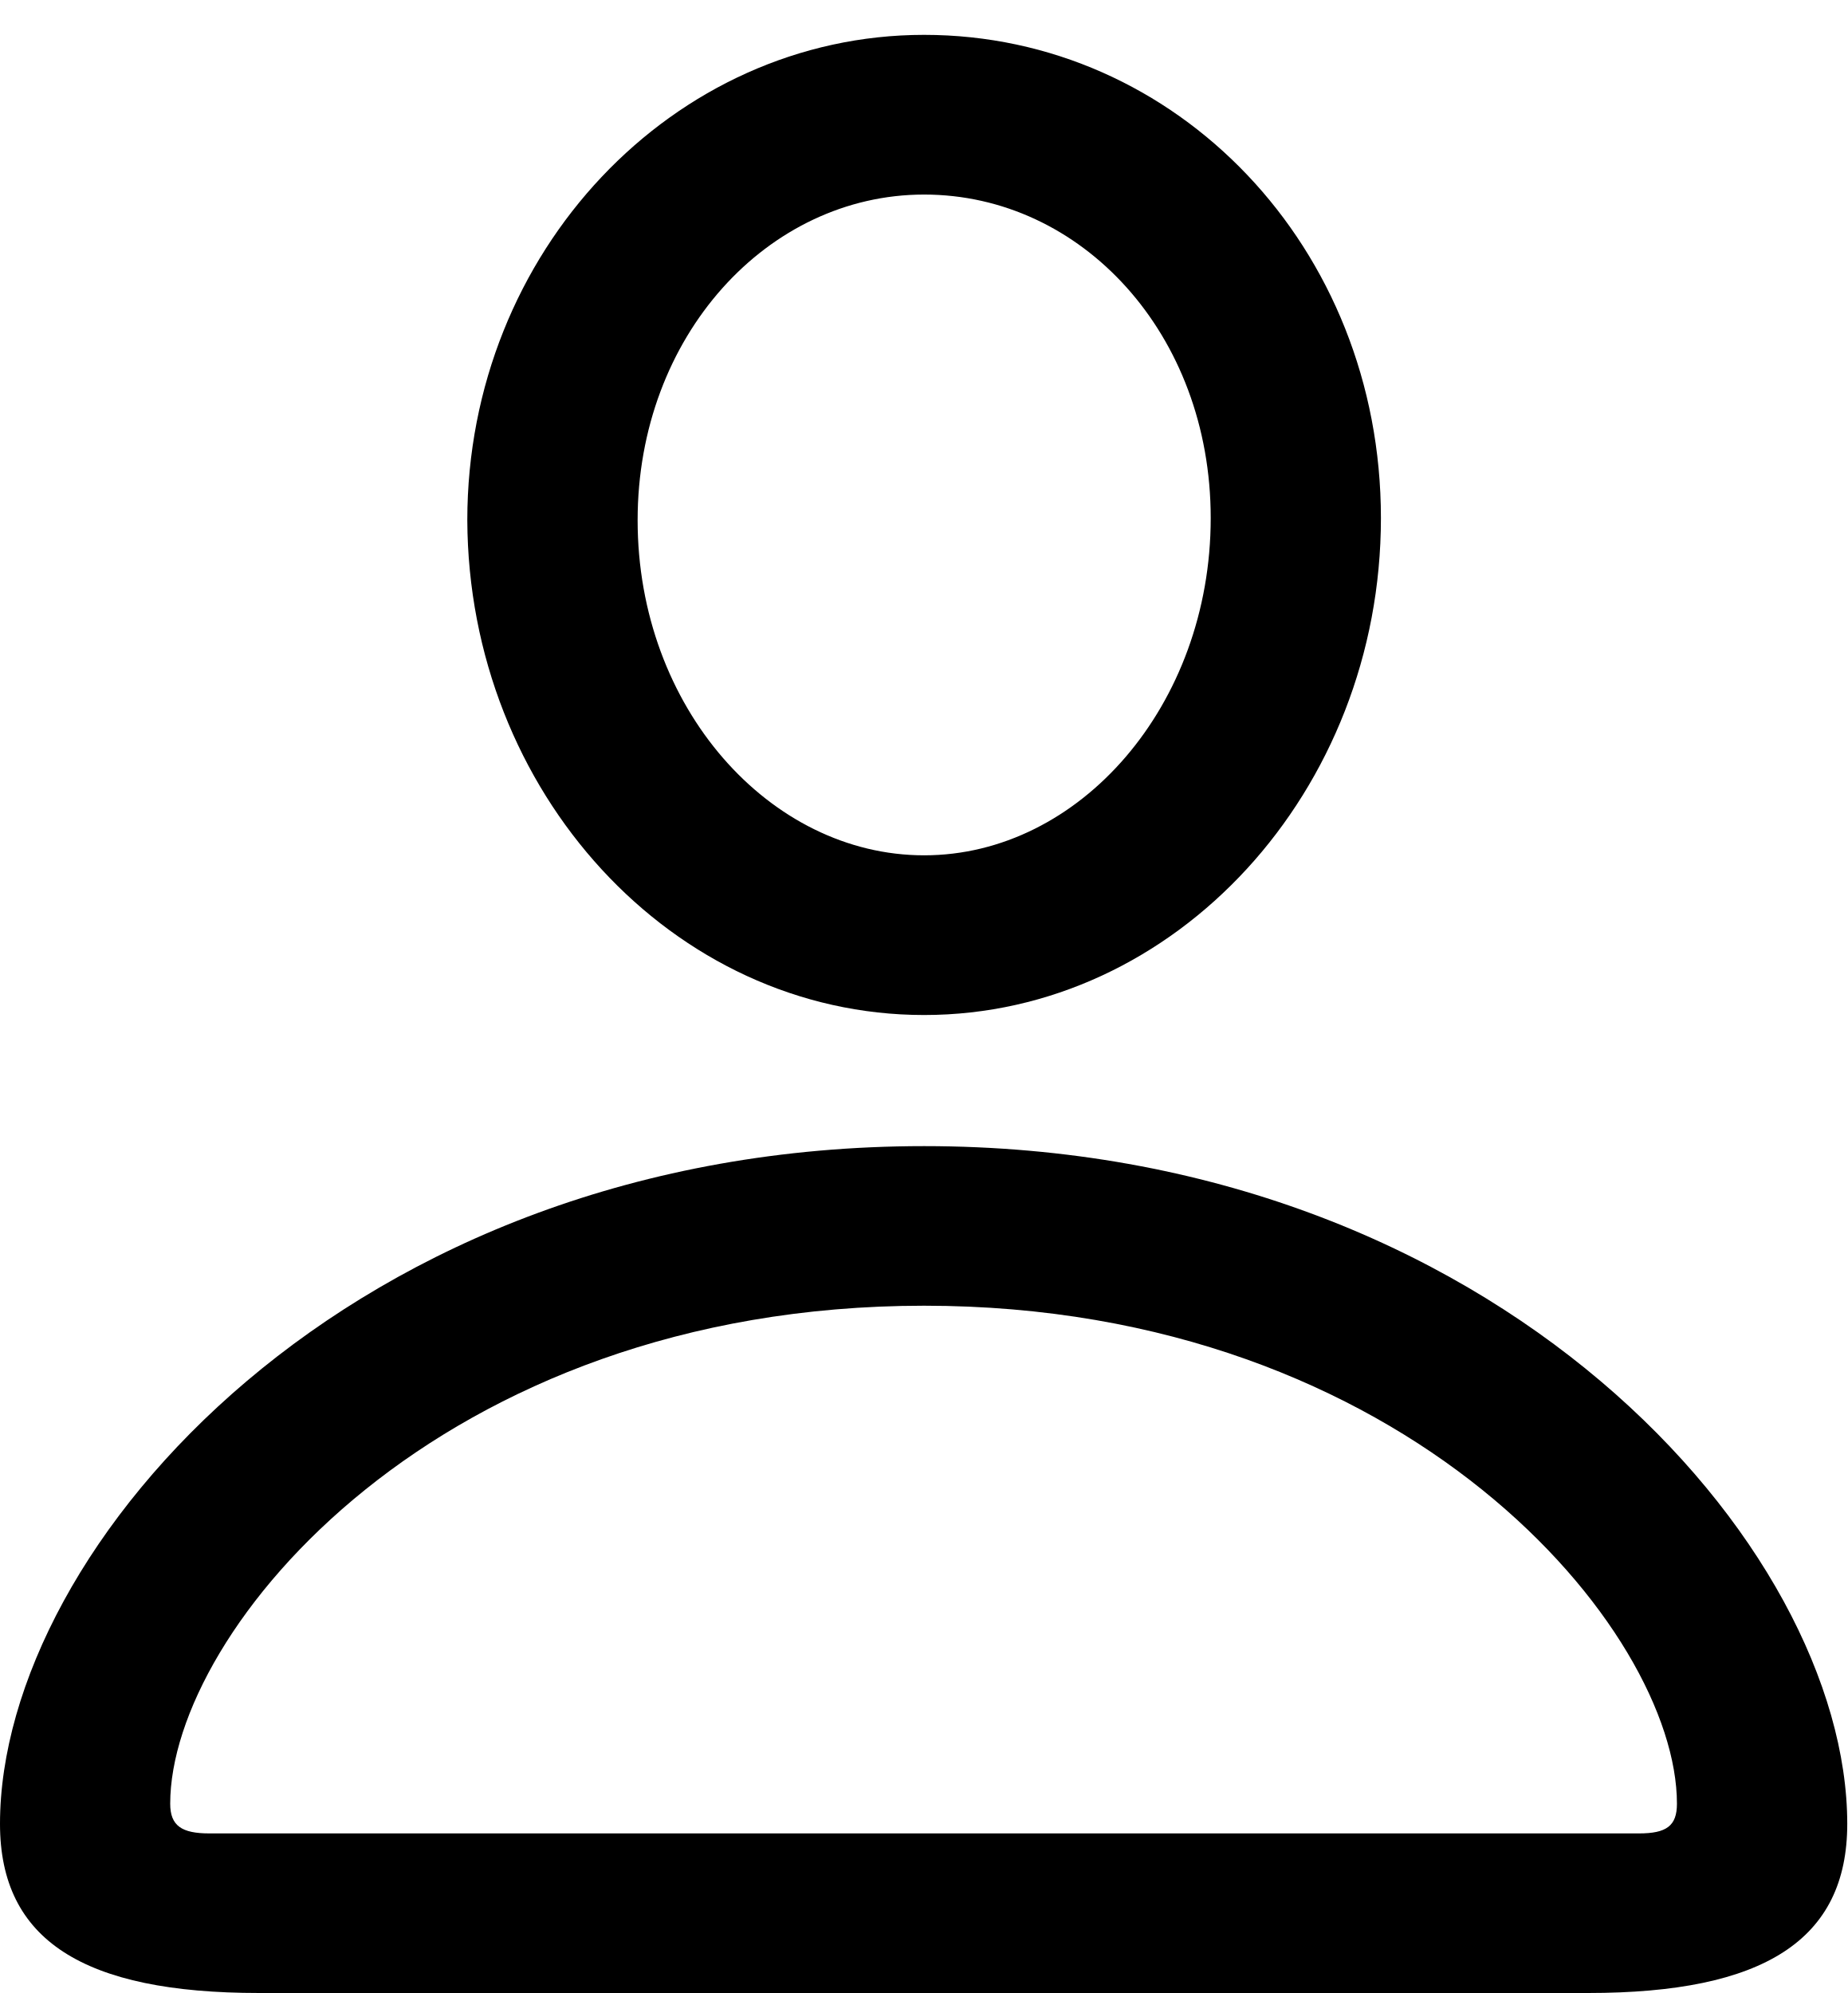
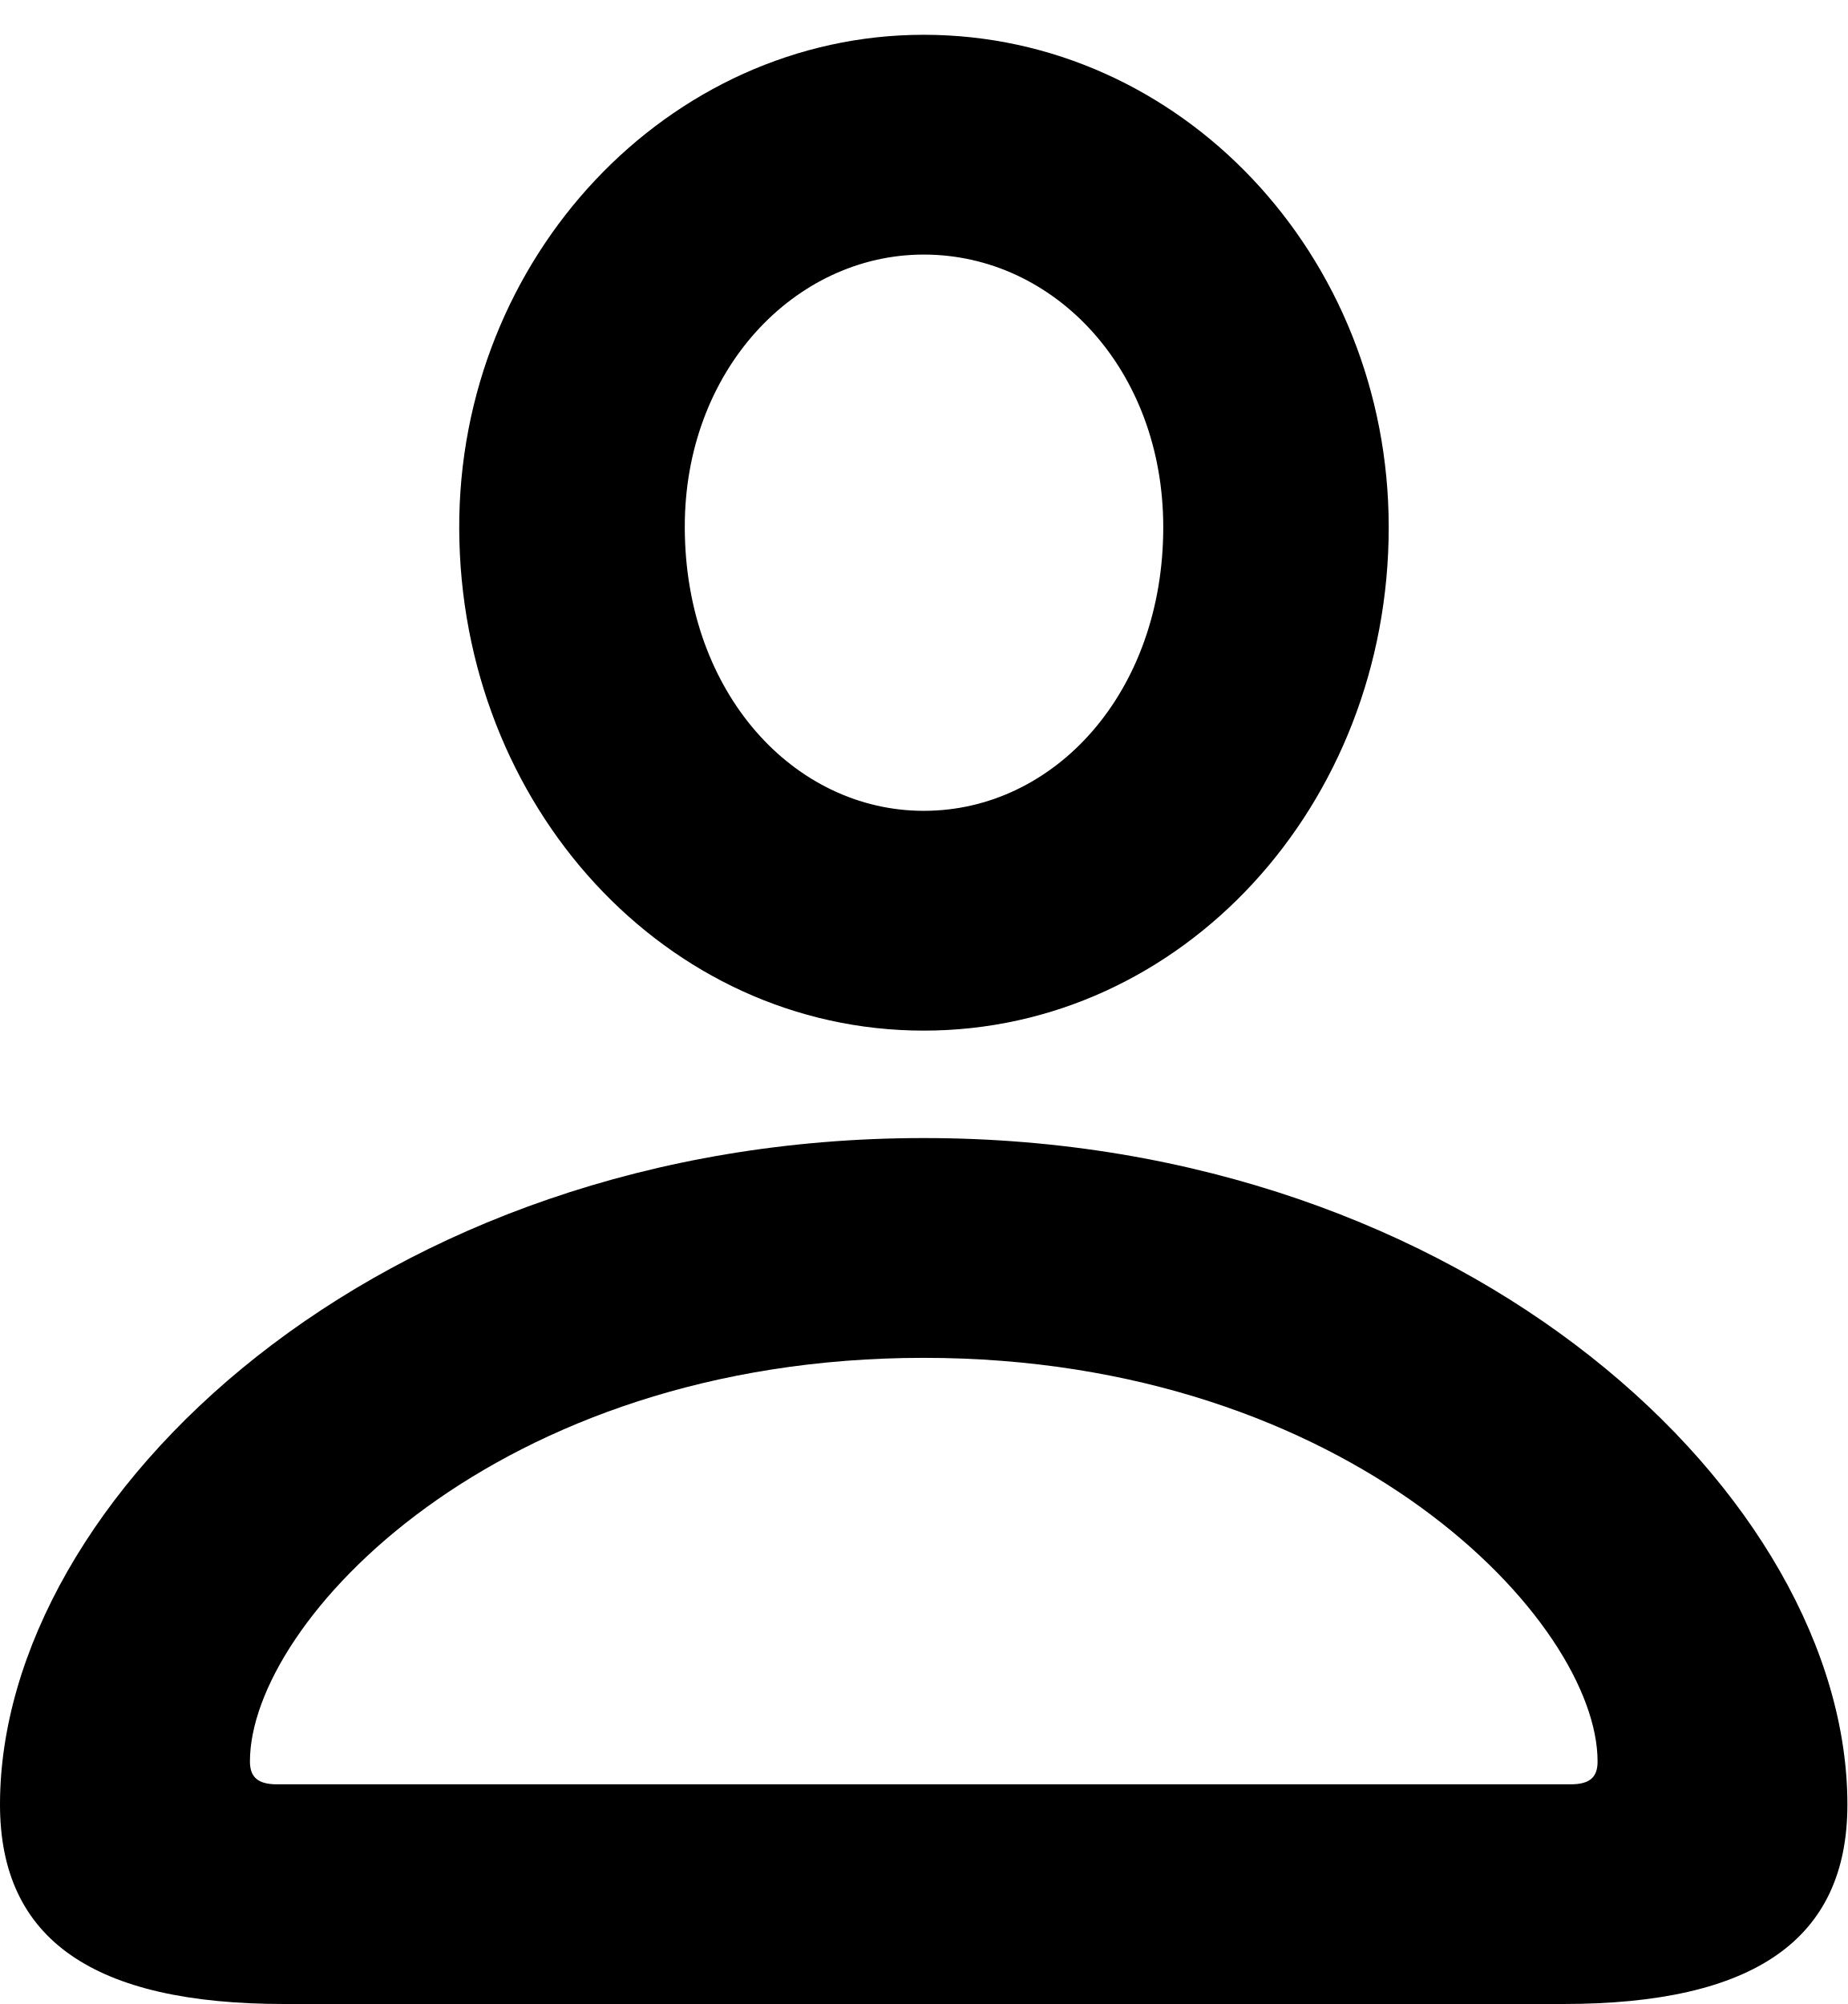
- <svg xmlns="http://www.w3.org/2000/svg" version="1.1" width="17.061" height="18.408">
+ <svg xmlns="http://www.w3.org/2000/svg" version="1.1" width="17.363" height="18.838">
  <g>
-     <rect height="18.408" opacity="0" width="17.061" x="0" y="0" />
-     <path d="M2.393 18.408L14.668 18.408C16.289 18.408 17.061 17.92 17.061 16.846C17.061 14.287 13.828 10.586 8.535 10.586C3.232 10.586 0 14.287 0 16.846C0 17.92 0.771 18.408 2.393 18.408ZM1.934 16.934C1.68 16.934 1.572 16.865 1.572 16.66C1.572 15.059 4.053 12.06 8.535 12.06C13.008 12.06 15.488 15.059 15.488 16.66C15.488 16.865 15.391 16.934 15.137 16.934ZM8.535 9.375C10.859 9.375 12.754 7.305 12.754 4.785C12.754 2.285 10.869 0.322 8.535 0.322C6.221 0.322 4.316 2.324 4.316 4.805C4.326 7.314 6.211 9.375 8.535 9.375ZM8.535 7.9C7.109 7.9 5.889 6.533 5.889 4.805C5.889 3.105 7.09 1.797 8.535 1.797C9.99 1.797 11.182 3.086 11.182 4.785C11.182 6.514 9.971 7.9 8.535 7.9Z" fill="#000000" />
+     <rect height="18.838" opacity="0" width="17.363" x="0" y="0" />
+     <path d="M2.671 18.838L14.692 18.838C16.48 18.838 17.363 18.237 17.363 16.963C17.363 14.087 13.823 10.698 8.682 10.698C3.54 10.698 0 14.087 0 16.963C0 18.237 0.884 18.838 2.671 18.838ZM2.603 16.773C2.417 16.773 2.349 16.699 2.349 16.558C2.349 15.249 4.658 12.764 8.682 12.764C12.7 12.764 15.015 15.249 15.015 16.558C15.015 16.699 14.951 16.773 14.761 16.773ZM8.682 9.688C11.108 9.688 13.052 7.573 13.052 4.956C13.052 2.397 11.094 0.327 8.682 0.327C6.284 0.327 4.307 2.417 4.316 4.971C4.326 7.578 6.26 9.688 8.682 9.688ZM8.682 7.622C7.466 7.622 6.44 6.519 6.436 4.961C6.431 3.481 7.471 2.393 8.682 2.393C9.907 2.393 10.933 3.472 10.933 4.956C10.933 6.509 9.912 7.622 8.682 7.622Z" fill="#000000" />
  </g>
</svg>
